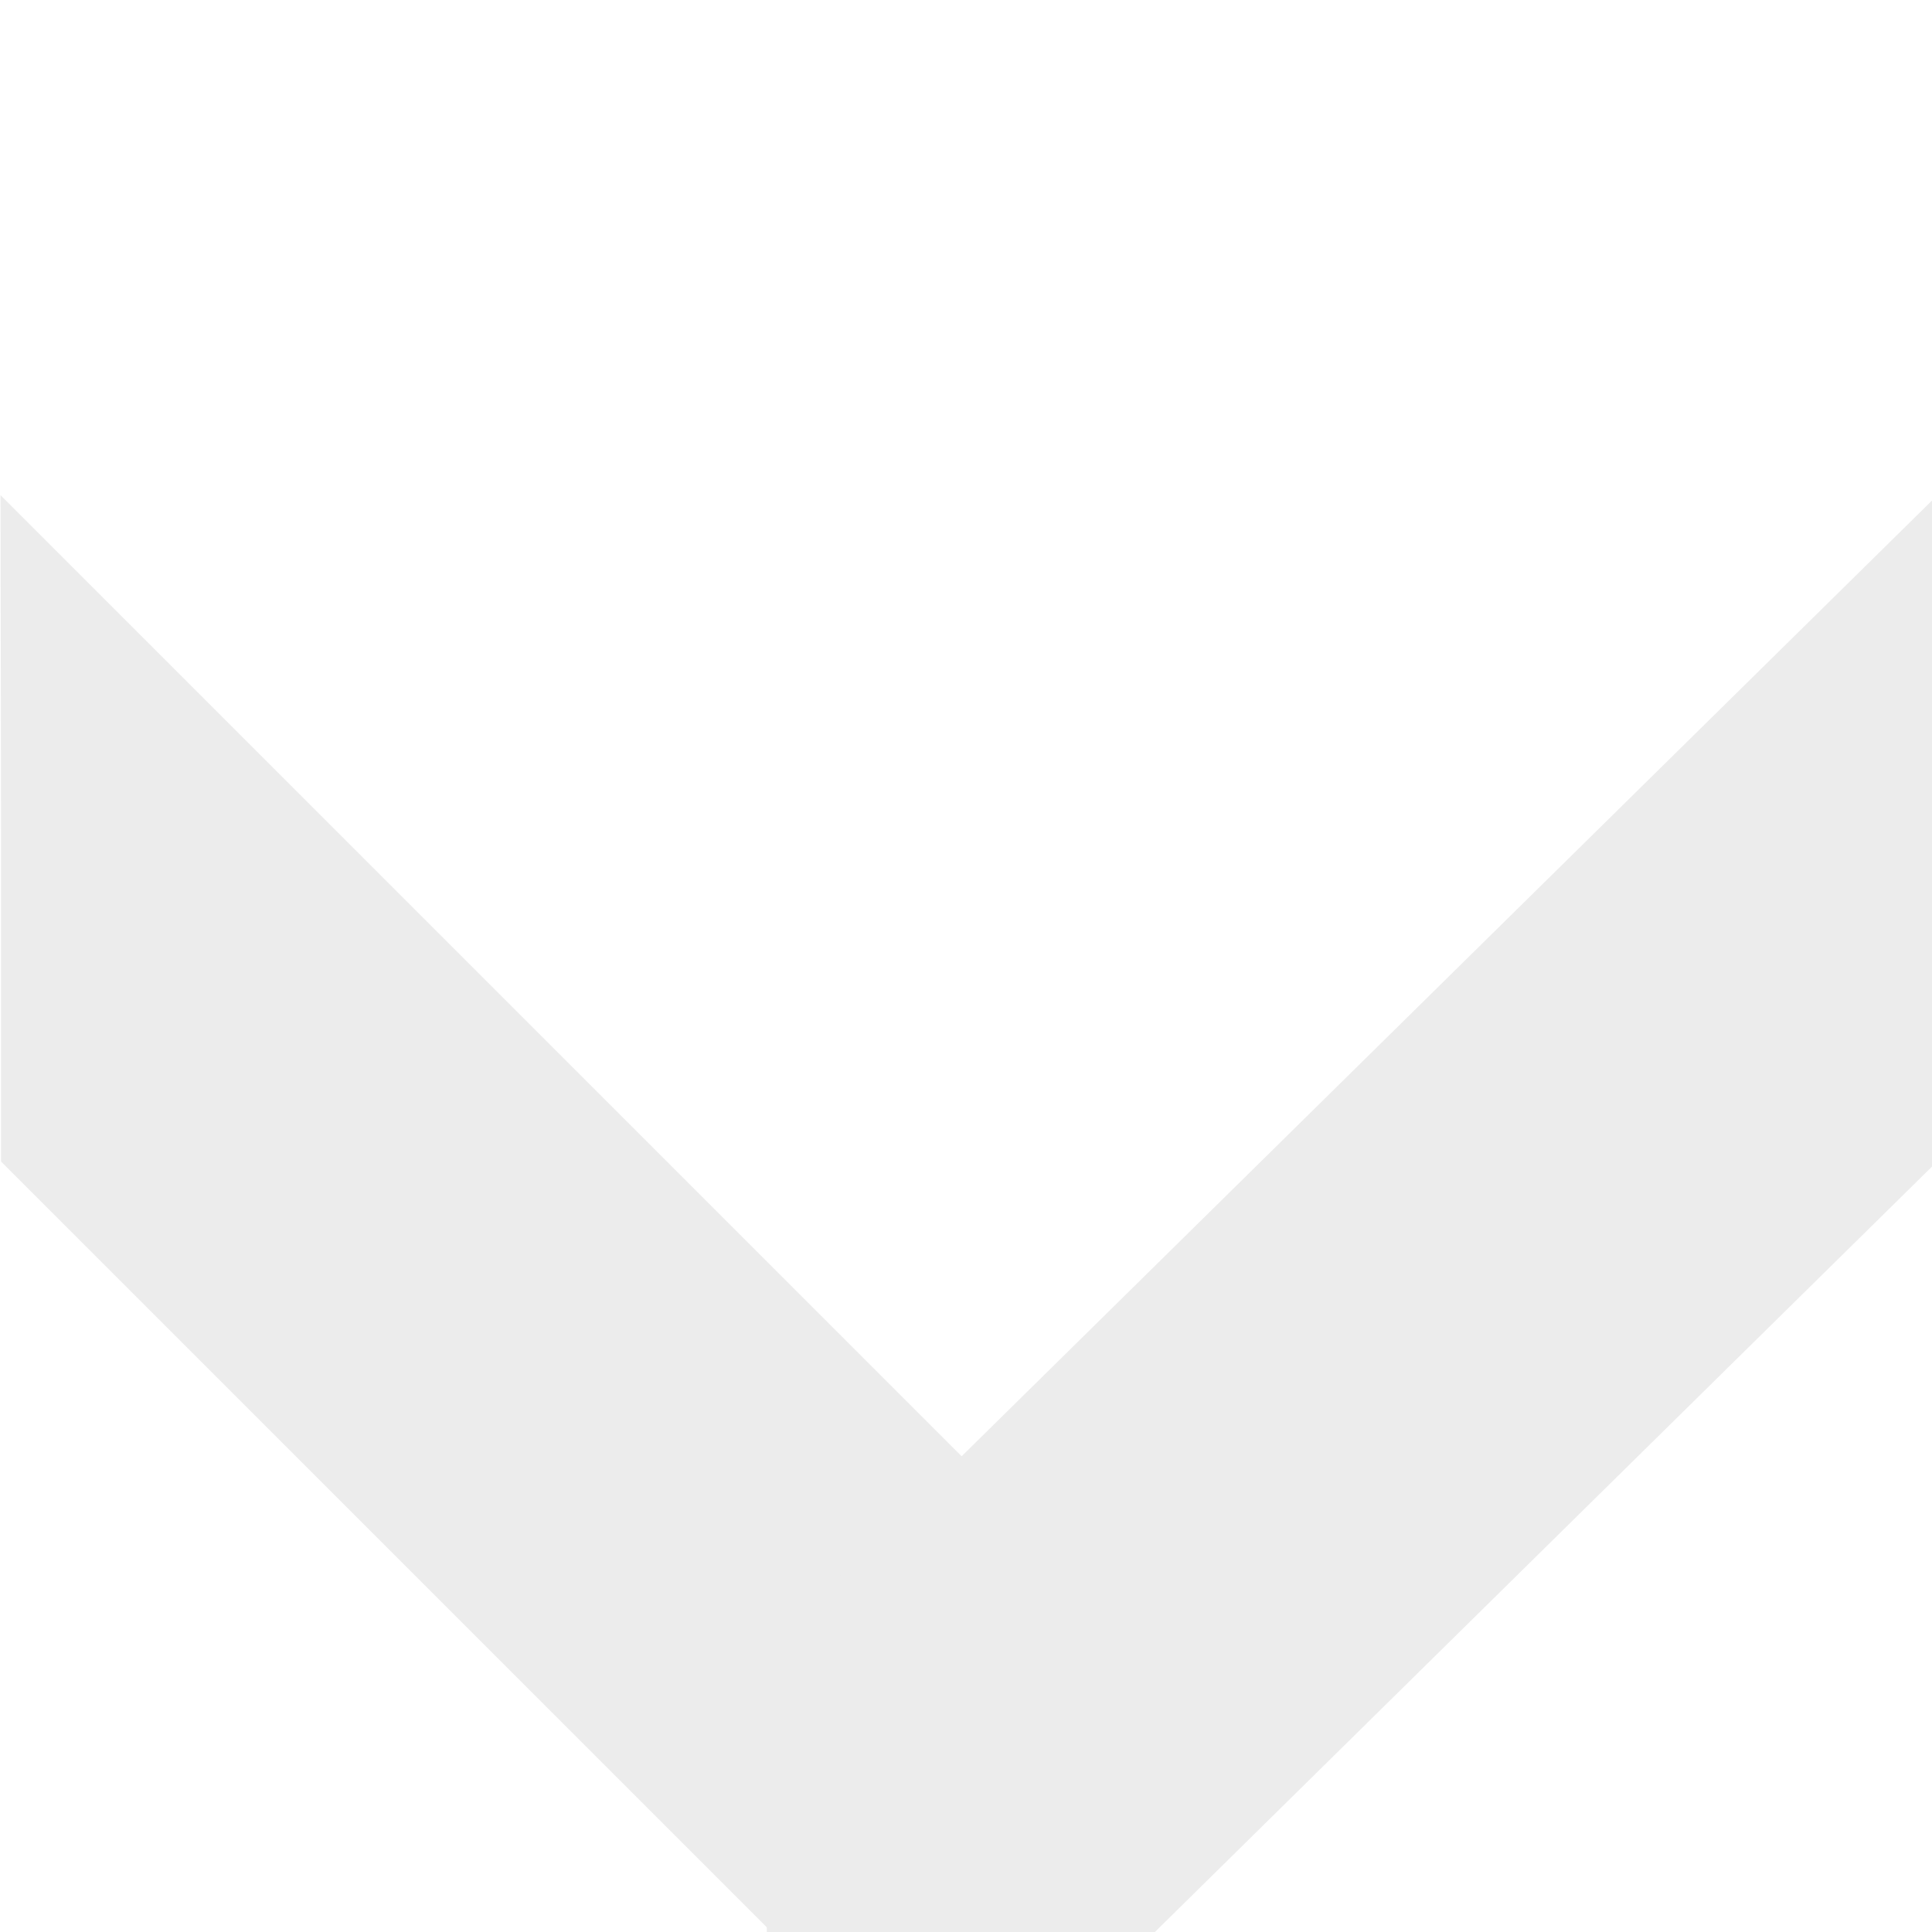
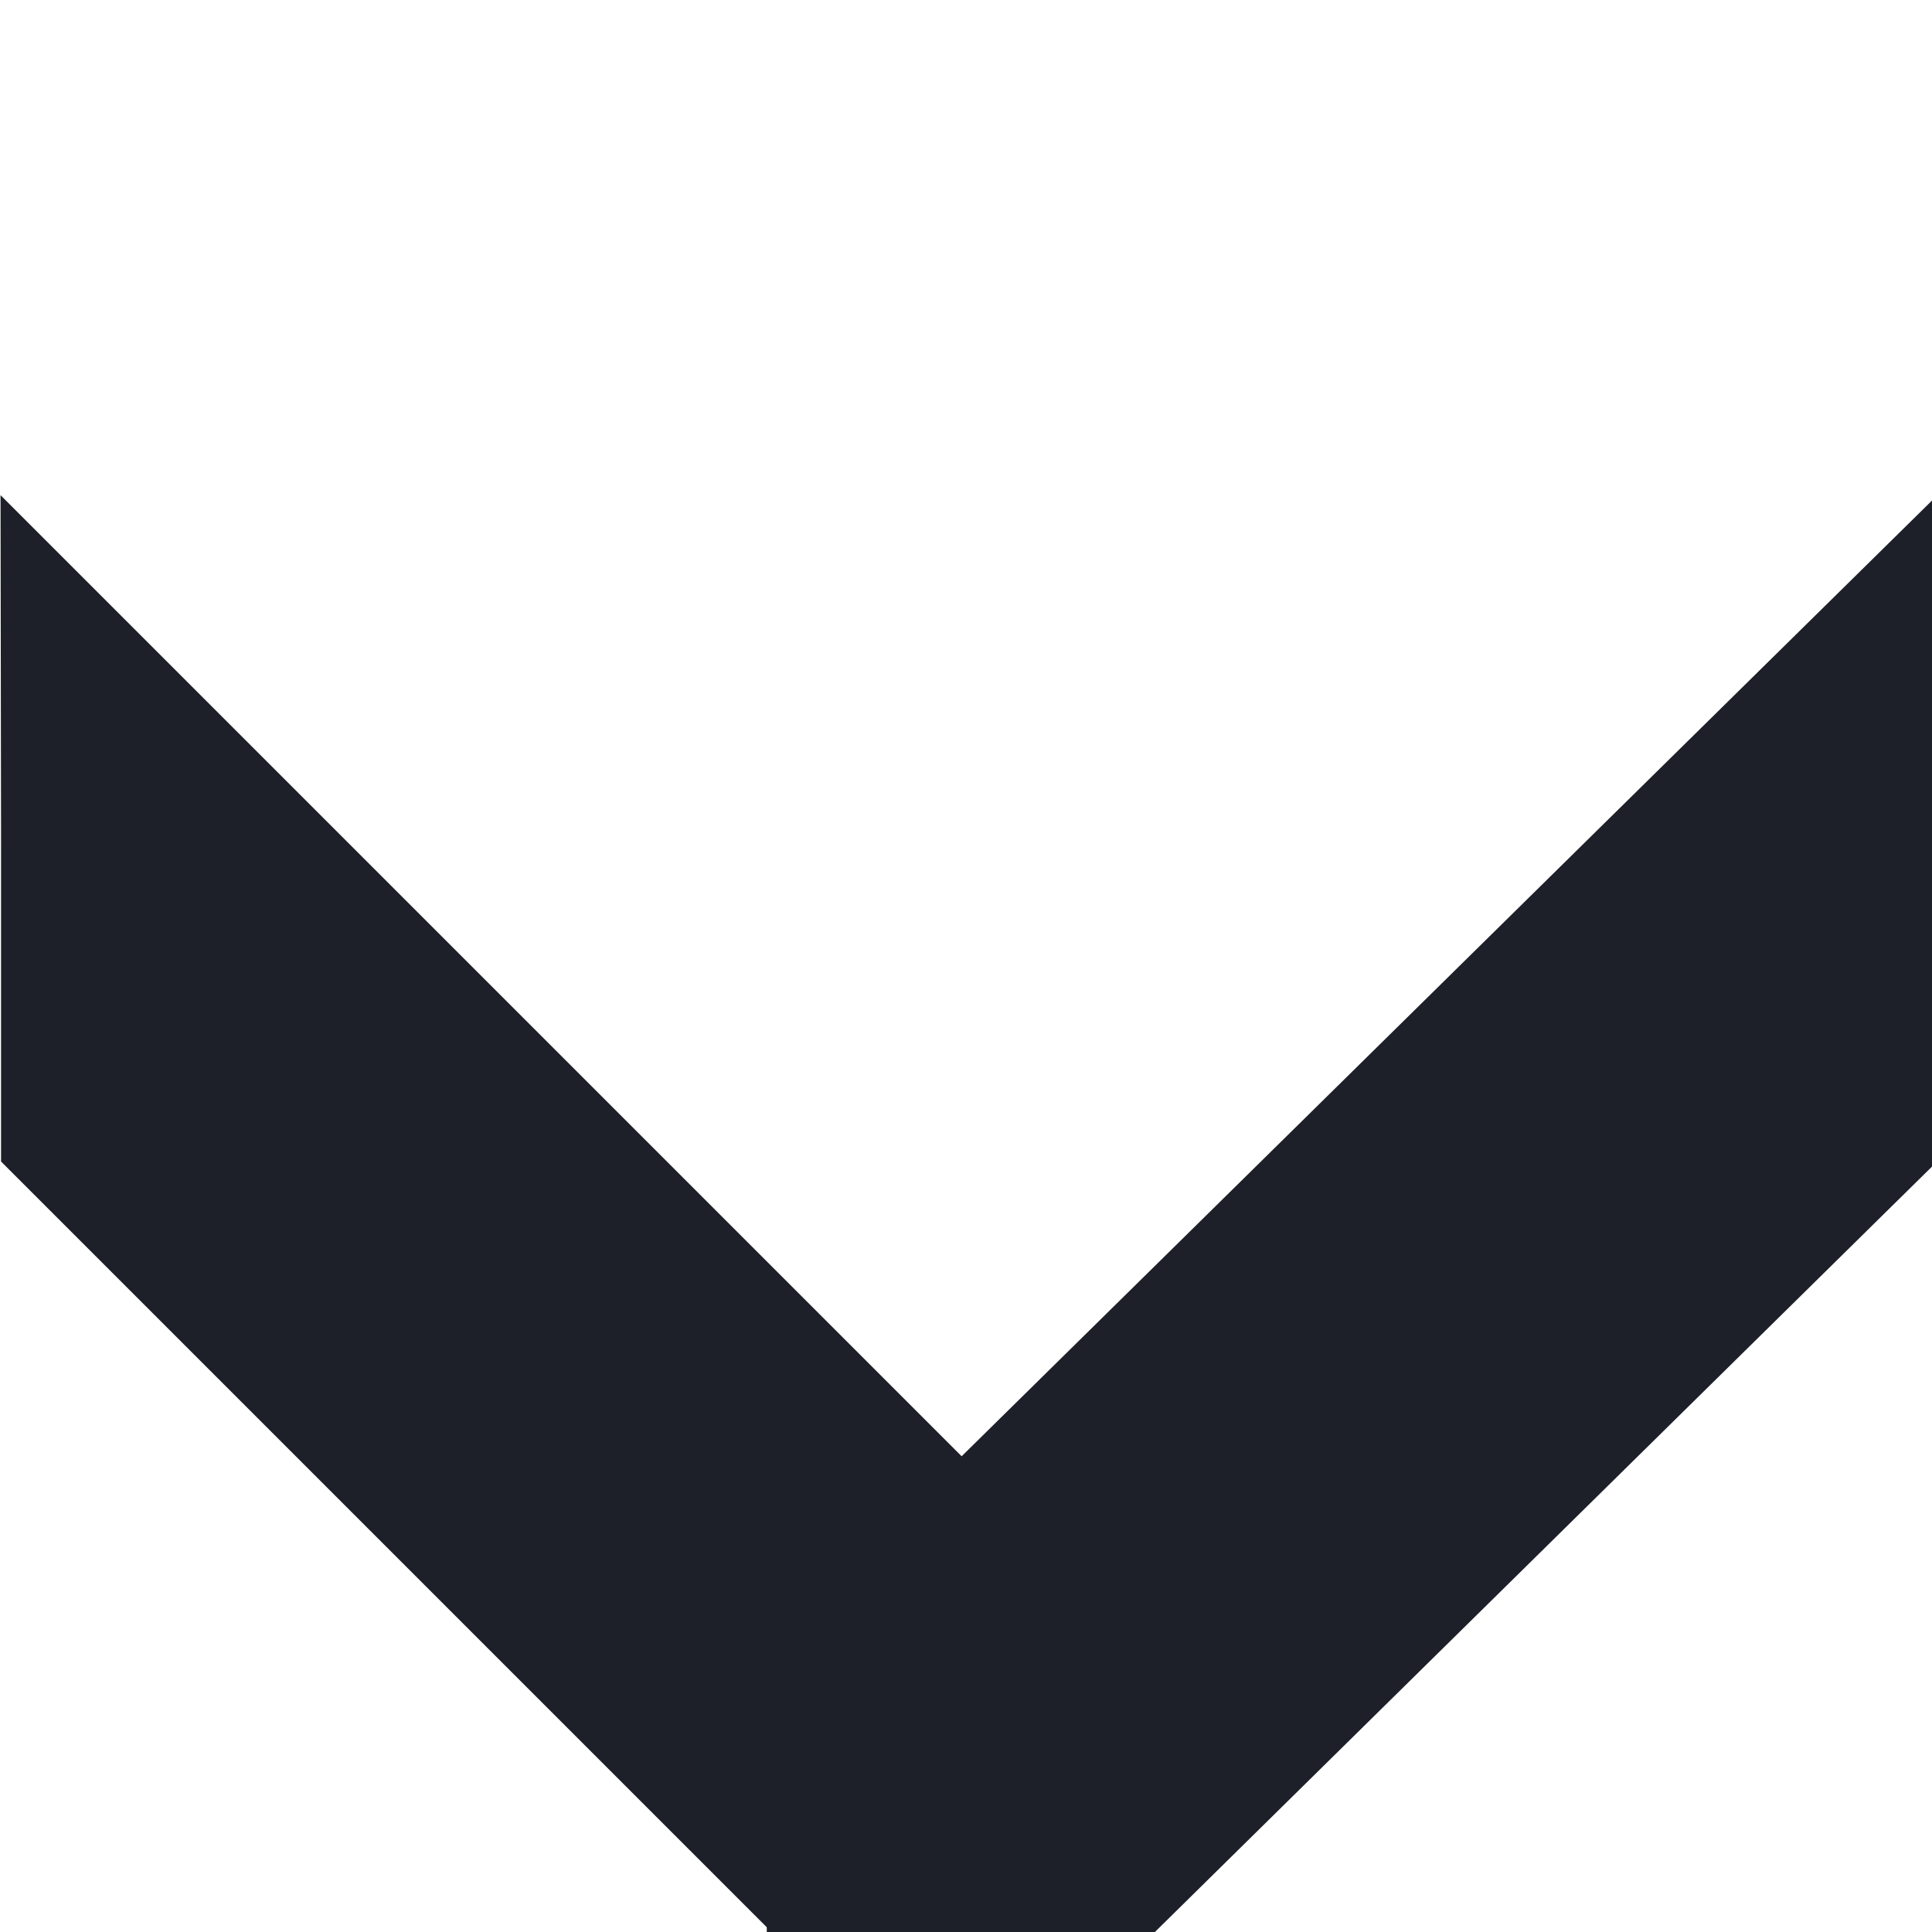
- <svg xmlns="http://www.w3.org/2000/svg" width="210mm" height="210mm" version="1.1" viewBox="0 0 210 210">
-   <g fill="#ececec">
-     <path d="m0.115 91.403v34.851l84.13 84.13h41.123v-31.252l-125.31-125.31z" />
-     <path d="m210.56 91.387v34.865l-85.447 84.162h-41.767v-31.264l127.28-125.36z" />
+ <svg xmlns="http://www.w3.org/2000/svg" width="210mm" height="210mm" version="1.1" viewBox="0 0 210 210" id="svg115">
+   <defs id="defs119" />
+   <g fill="#ececec" id="g113">
+     <path d="m0.115 91.403v34.851l84.13 84.13h41.123v-31.252l-125.31-125.31z" id="path109" style="fill:#1d2028;fill-opacity:1" />
+     <path d="m210.56 91.387v34.865l-85.447 84.162h-41.767v-31.264l127.28-125.36z" id="path111" style="fill:#1d2028;fill-opacity:1" />
  </g>
</svg>
